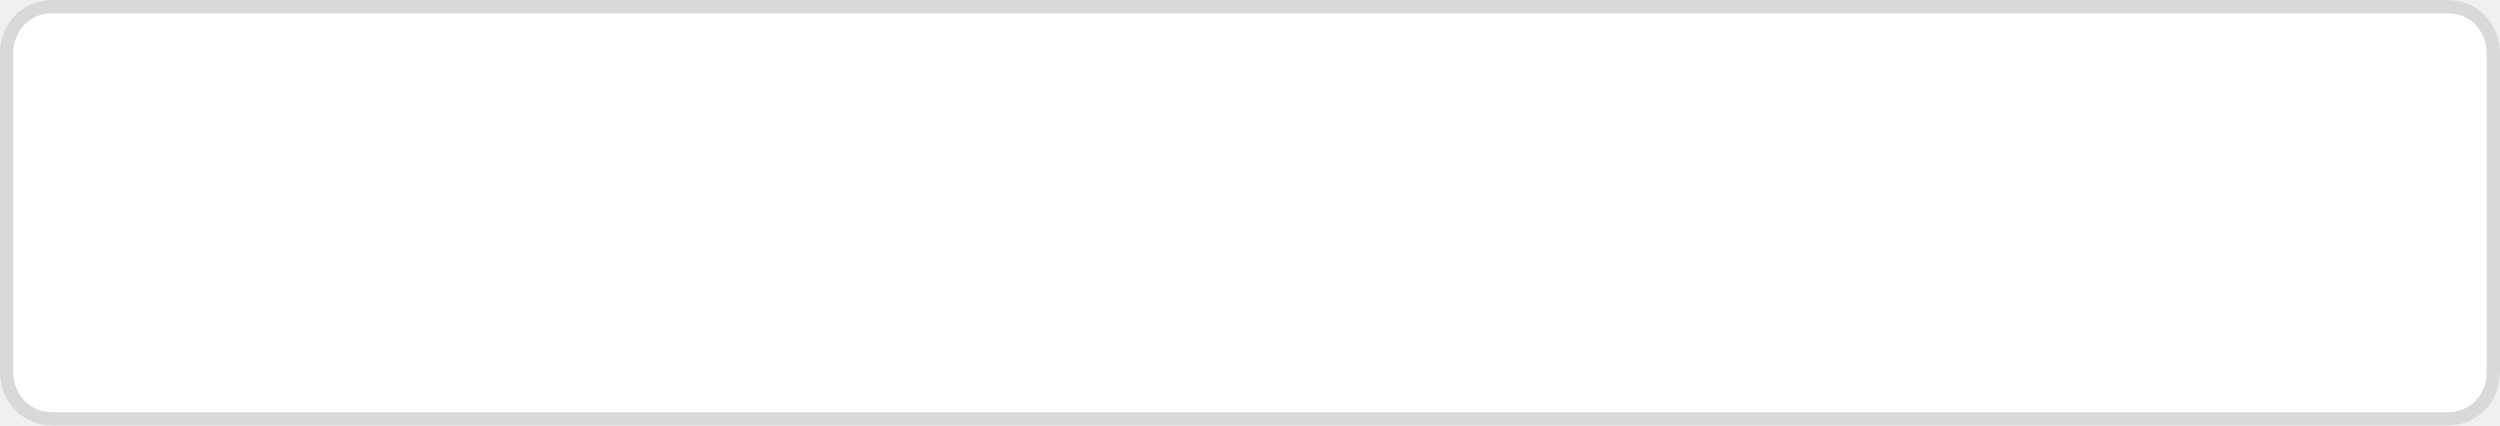
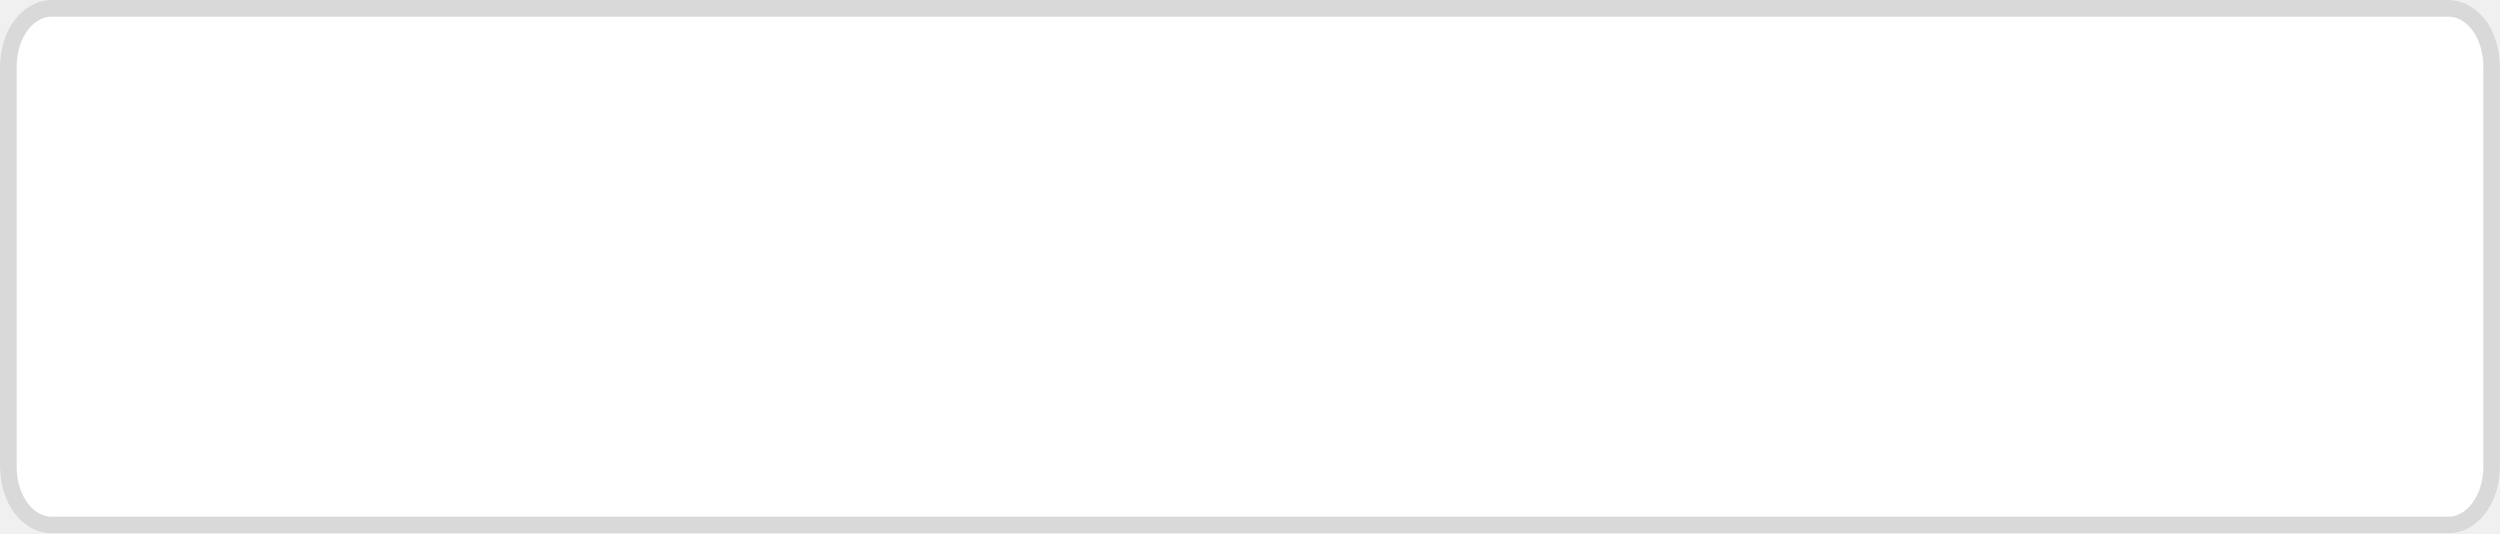
- <svg xmlns="http://www.w3.org/2000/svg" version="1.1" width="188px" height="32px">
+ <svg xmlns="http://www.w3.org/2000/svg" version="1.1" width="150px" height="32px">
  <defs>
-     <mask fill="white" id="clip223">
-       <path d="M 0 28  L 0 4  C 0 1.76  1.714 0  3.896 0  L 56.443 0  L 184.104 0  C 186.286 0  188 1.76  188 4  L 188 28  C 188 30.24  186.286 32  184.104 32  L 3.896 32  C 1.714 32  0 30.24  0 28  Z " fill-rule="evenodd" />
+     <mask fill="white" id="clip142">
+       <path d="M 0 28  L 0 4  C 0 1.76  1.368 0  3.109 0  L 45.035 0  L 146.891 0  C 148.632 0  150 1.76  150 4  L 150 28  C 150 30.24  148.632 32  146.891 32  L 3.109 32  C 1.368 32  0 30.24  0 28  Z " fill-rule="evenodd" />
    </mask>
  </defs>
-   <g transform="matrix(1 0 0 1 -761 -1188 )">
-     <path d="M 0 28  L 0 4  C 0 1.76  1.714 0  3.896 0  L 56.443 0  L 184.104 0  C 186.286 0  188 1.76  188 4  L 188 28  C 188 30.24  186.286 32  184.104 32  L 3.896 32  C 1.714 32  0 30.24  0 28  Z " fill-rule="nonzero" fill="#ffffff" stroke="none" transform="matrix(1 0 0 1 761 1188 )" />
-     <path d="M 0 28  L 0 4  C 0 1.76  1.714 0  3.896 0  L 56.443 0  L 184.104 0  C 186.286 0  188 1.76  188 4  L 188 28  C 188 30.24  186.286 32  184.104 32  L 3.896 32  C 1.714 32  0 30.24  0 28  Z " stroke-width="2" stroke="#d9d9d9" fill="none" transform="matrix(1 0 0 1 761 1188 )" mask="url(#clip223)" />
+   <g transform="matrix(1 0 0 1 -489 -766 )">
+     <path d="M 0 28  L 0 4  C 0 1.76  1.368 0  3.109 0  L 45.035 0  L 146.891 0  C 148.632 0  150 1.76  150 4  L 150 28  C 150 30.24  148.632 32  146.891 32  L 3.109 32  C 1.368 32  0 30.24  0 28  Z " fill-rule="nonzero" fill="#ffffff" stroke="none" transform="matrix(1 0 0 1 489 766 )" />
+     <path d="M 0 28  L 0 4  C 0 1.76  1.368 0  3.109 0  L 45.035 0  L 146.891 0  C 148.632 0  150 1.76  150 4  L 150 28  C 150 30.24  148.632 32  146.891 32  L 3.109 32  C 1.368 32  0 30.24  0 28  Z " stroke-width="2" stroke="#d9d9d9" fill="none" transform="matrix(1 0 0 1 489 766 )" mask="url(#clip142)" />
  </g>
</svg>
